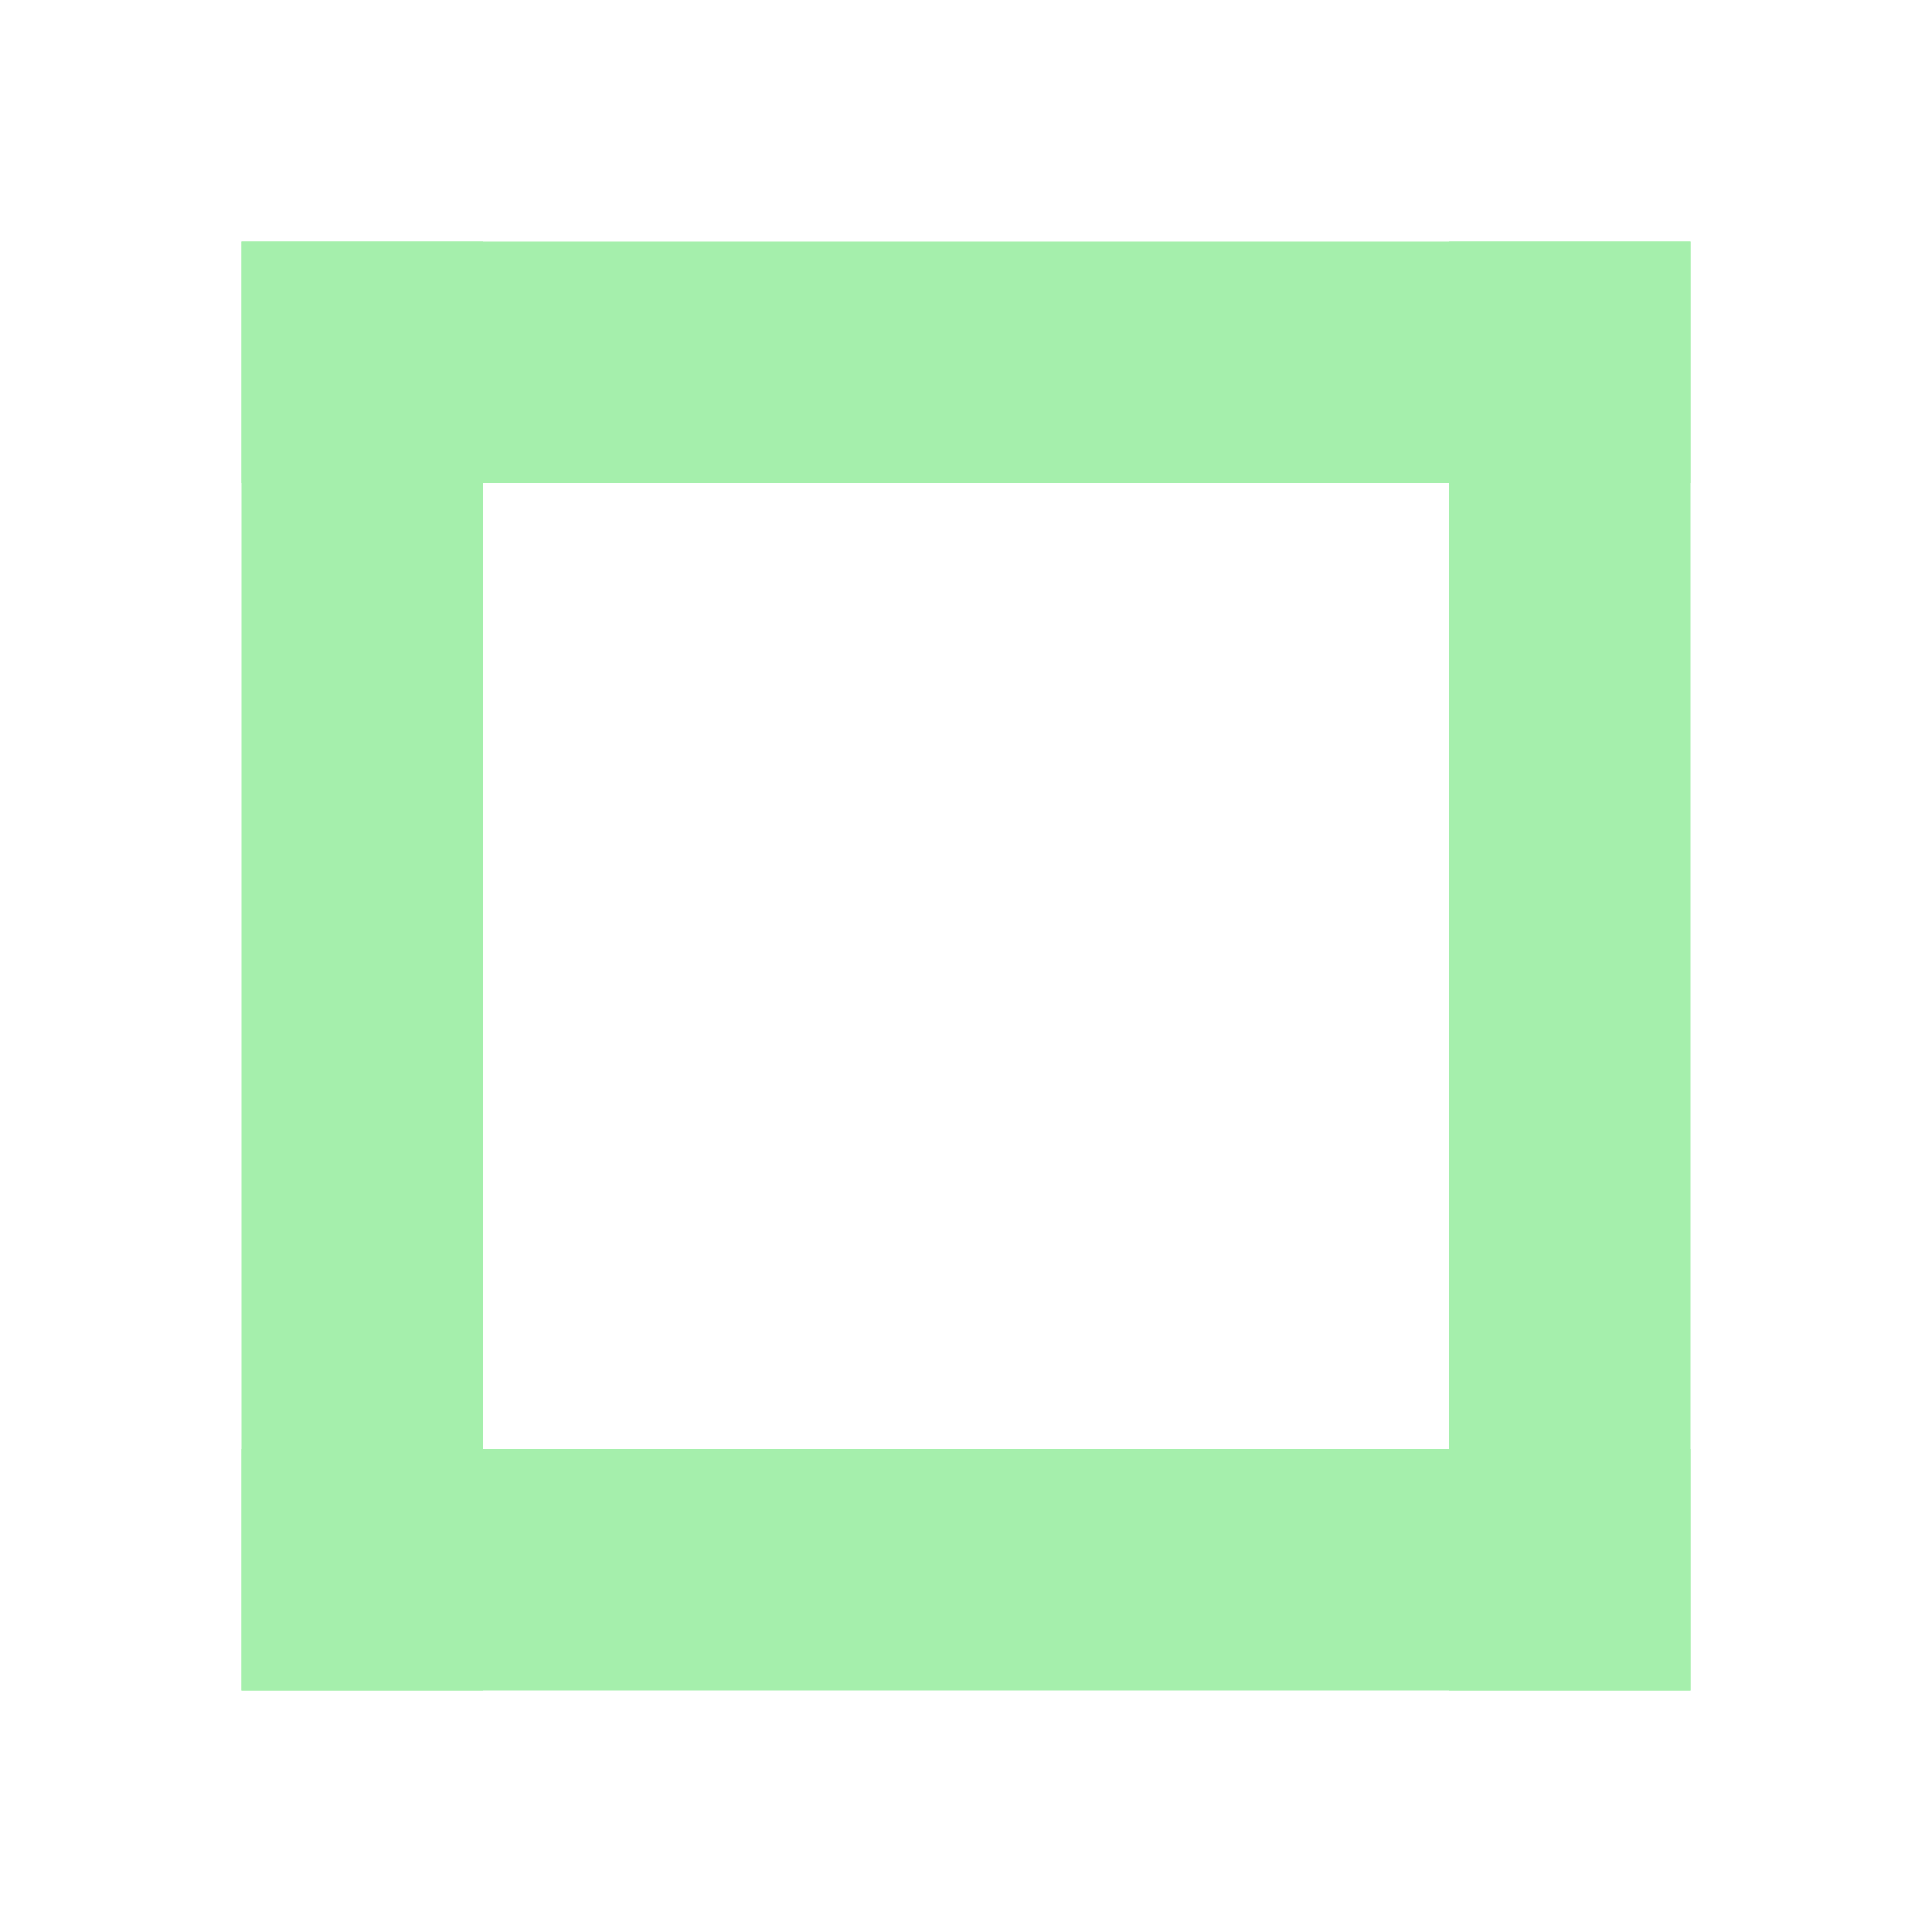
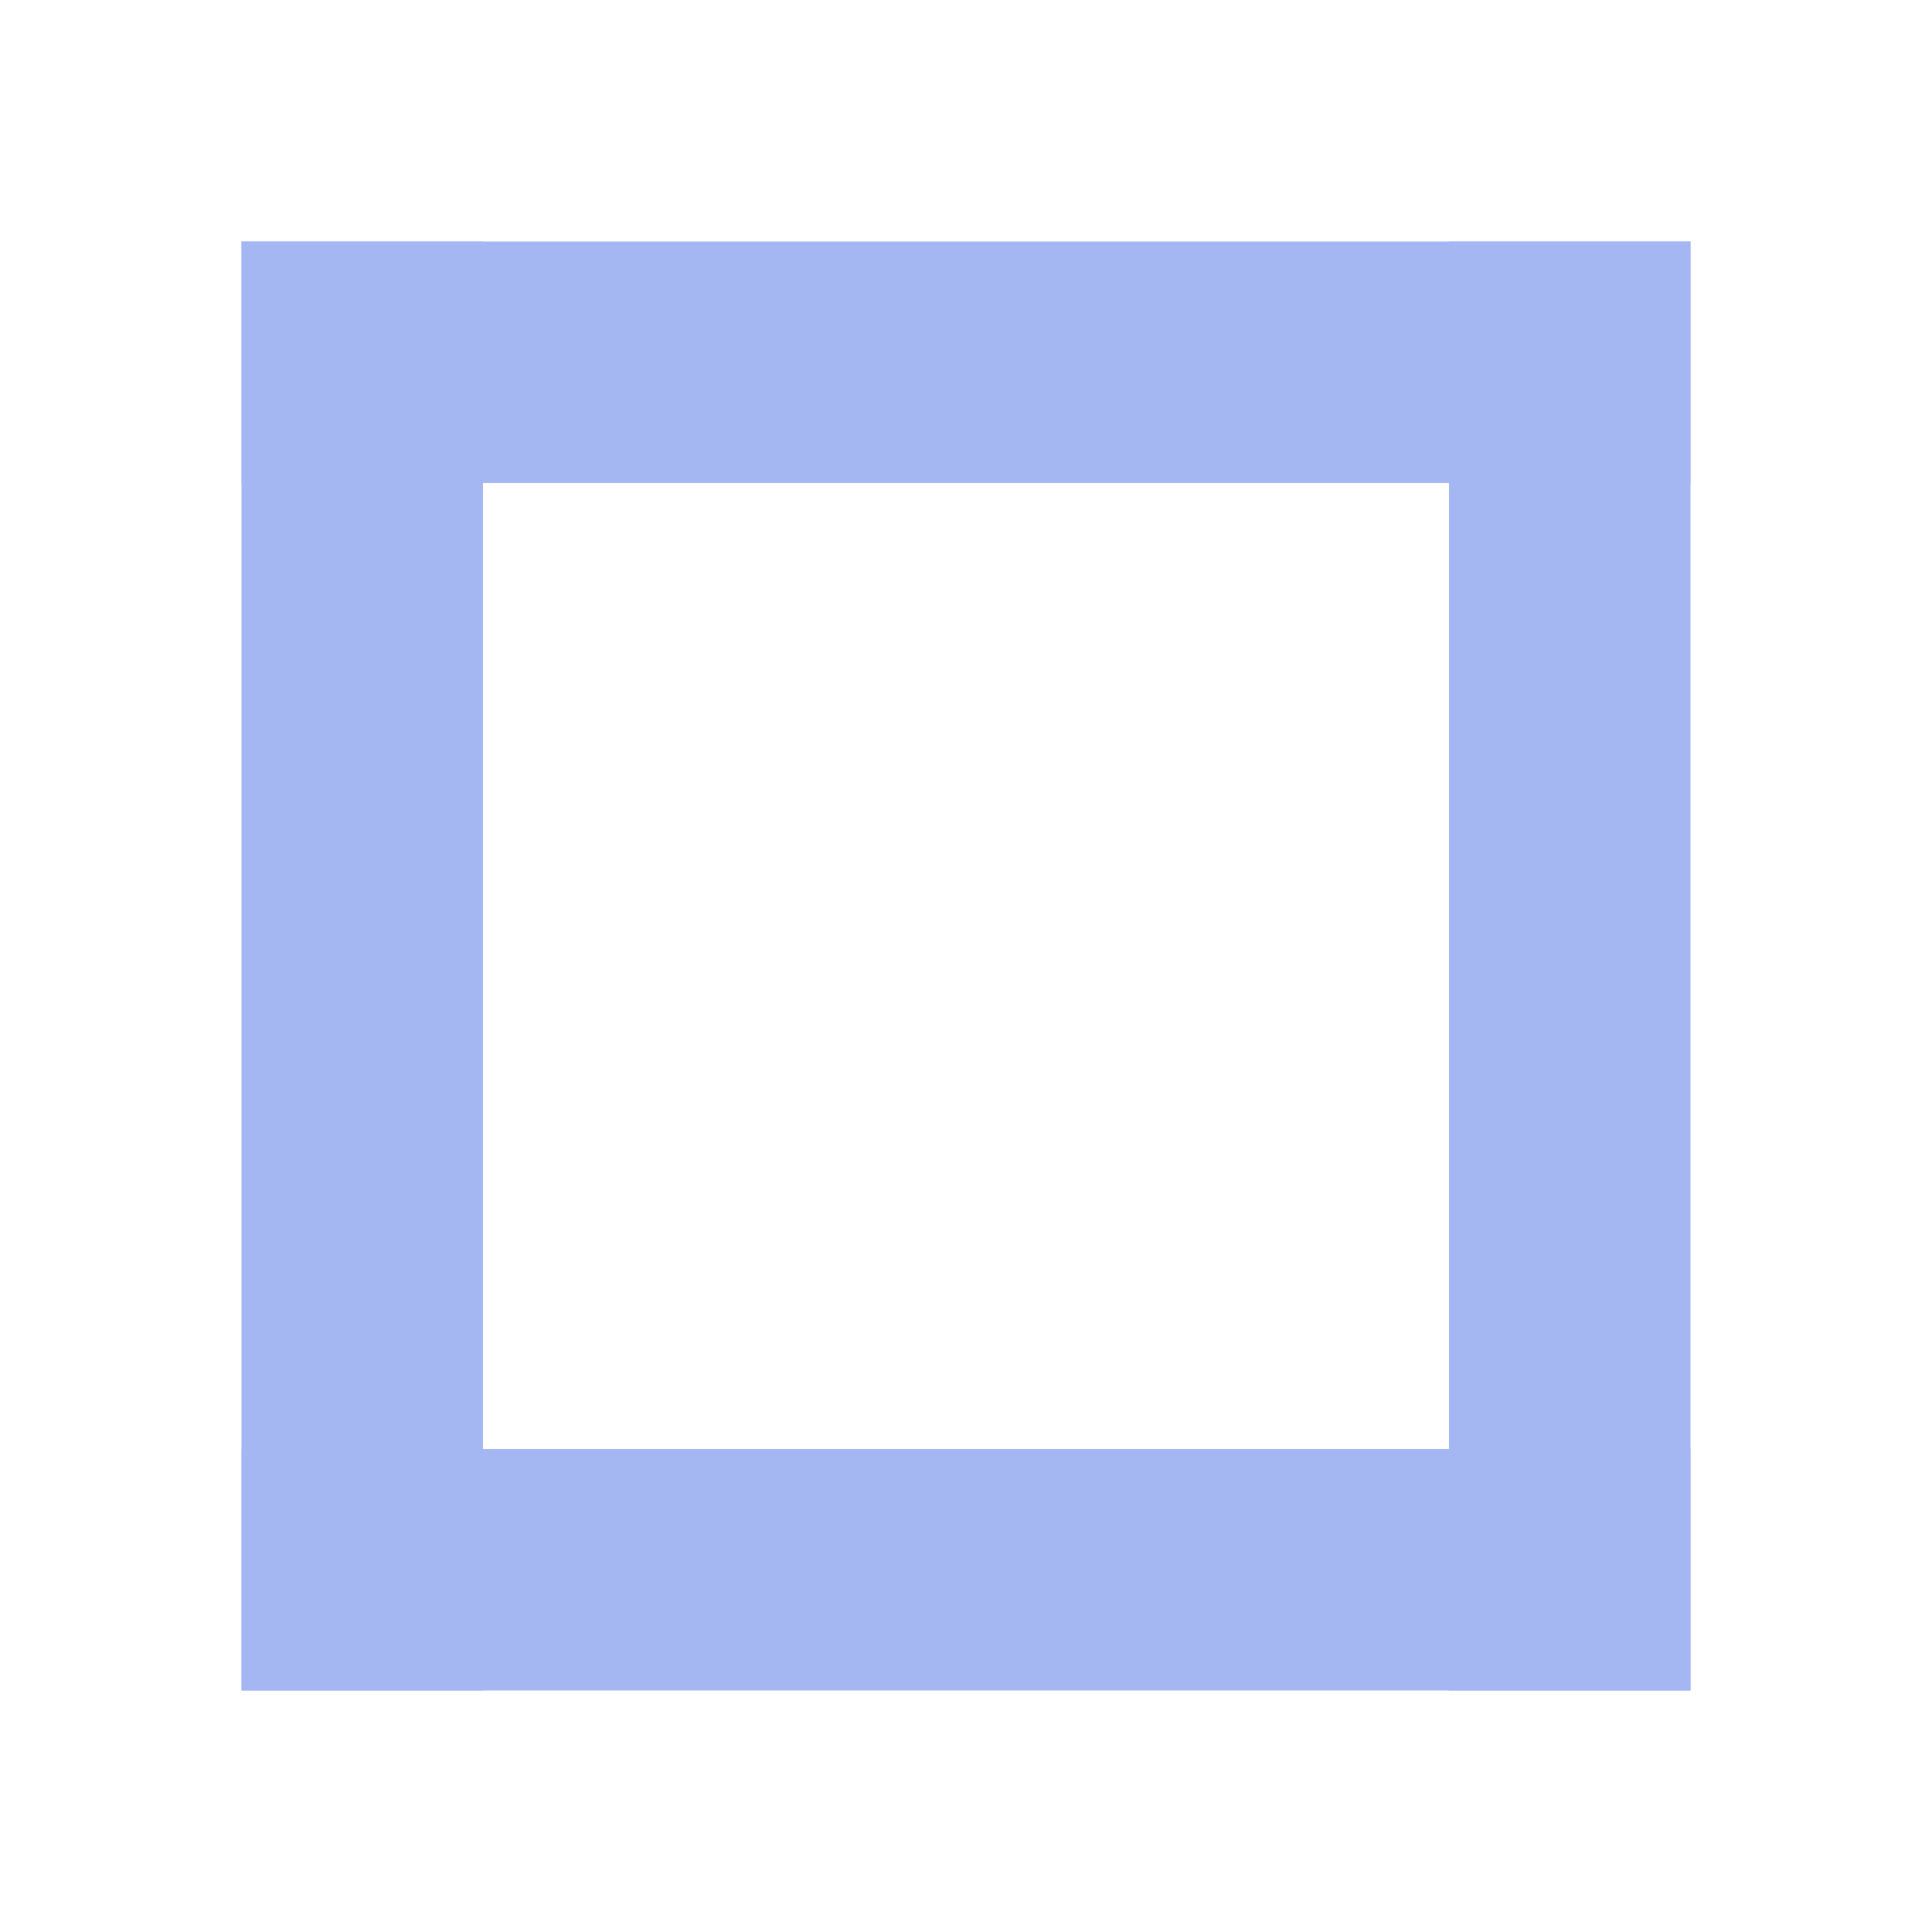
<svg xmlns="http://www.w3.org/2000/svg" width="16" height="16" version="1.1" id="svg3733">
  <defs id="defs3737" />
  <g id="g3731">
-     <rect id="svg_6" height="12" width="2" y="2" x="2" style="fill:#a5efac;stroke-width:2.041" />
-     <rect id="svg_6-5" height="12" width="2" y="2" x="12" style="fill:#a5efac;stroke-width:2.041" />
-     <rect id="svg_6-5-8" height="12" width="2" y="2" x="-4" style="fill:#a5efac;stroke-width:2.041" transform="rotate(-90)" />
-     <rect id="svg_6-5-8-5" height="12" width="2" y="2" x="-14" style="fill:#a5efac;stroke-width:2.041" transform="rotate(-90)" />
+     <rect id="svg_6" height="12" width="2" y="2" x="2" style="fill:#a5b7f3;stroke-width:2.041;fill-opacity:1" />
+     <rect id="svg_6-5" height="12" width="2" y="2" x="12" style="fill:#a5b7f3;stroke-width:2.041;fill-opacity:1" />
+     <rect id="svg_6-5-8" height="12" width="2" y="2" x="-4" style="fill:#a5b7f3;stroke-width:2.041;fill-opacity:1" transform="rotate(-90)" />
+     <rect id="svg_6-5-8-5" height="12" width="2" y="2" x="-14" style="fill:#a5b7f3;stroke-width:2.041;fill-opacity:1" transform="rotate(-90)" />
  </g>
</svg>
